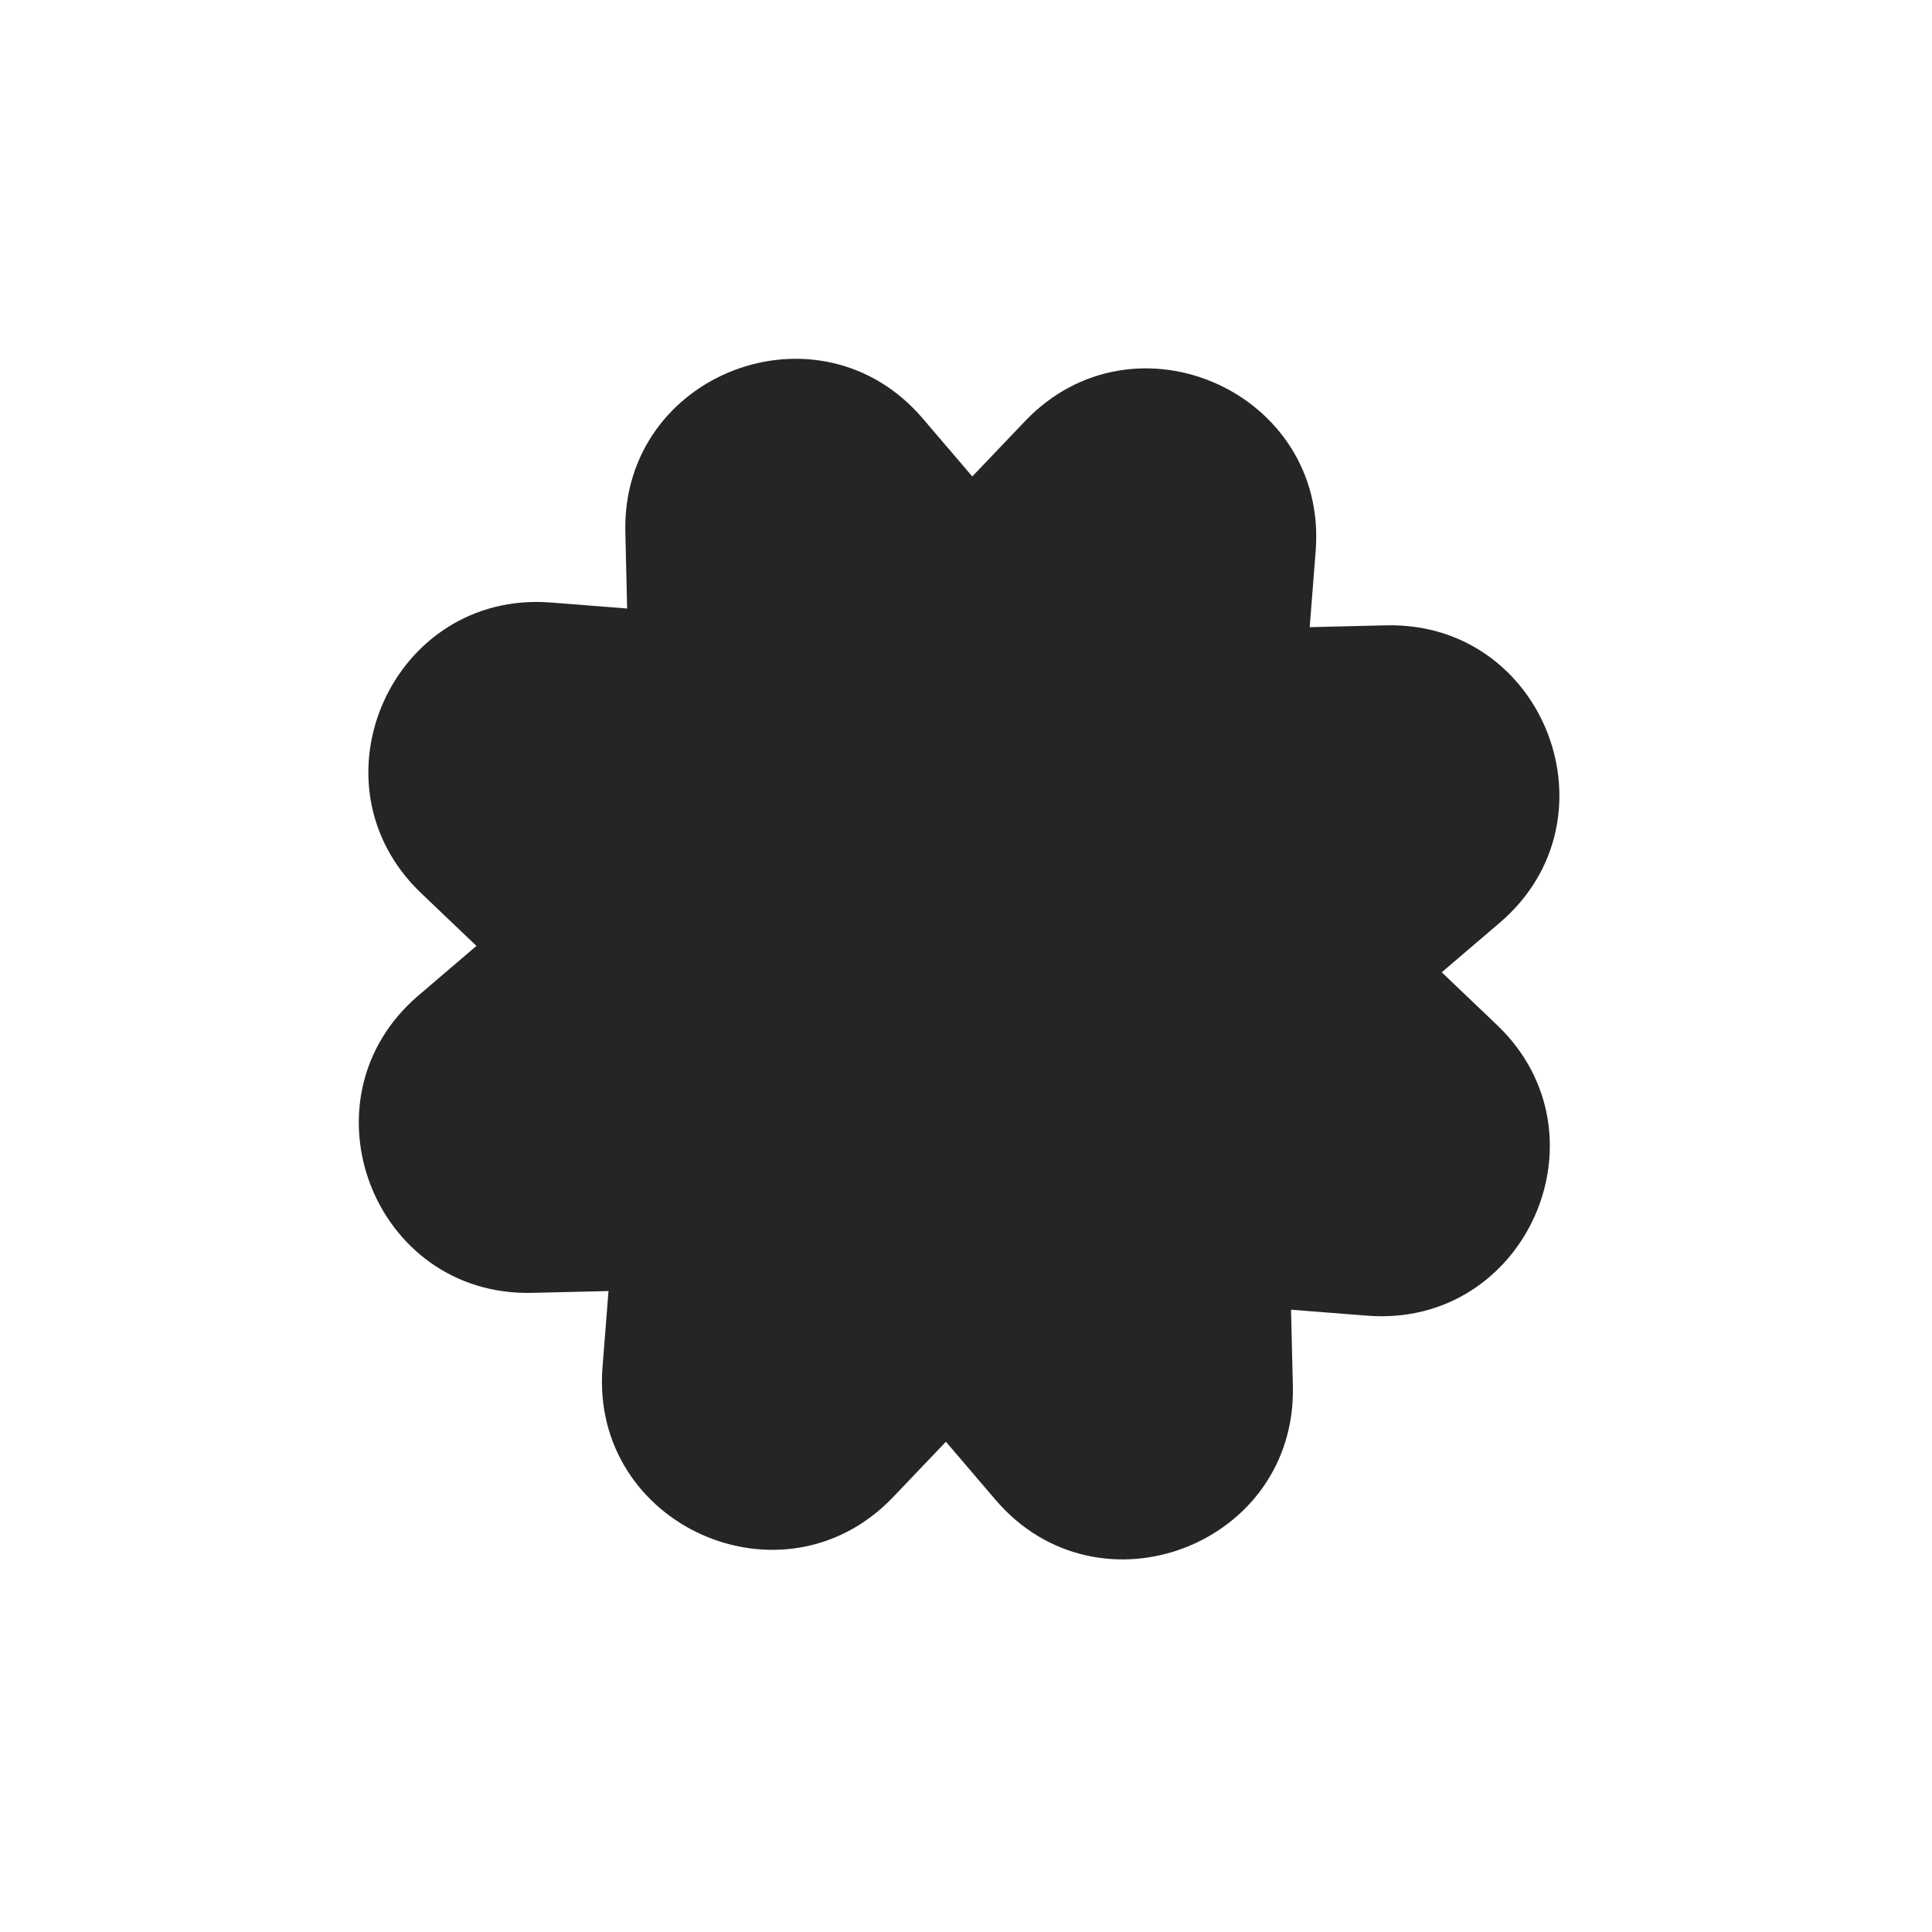
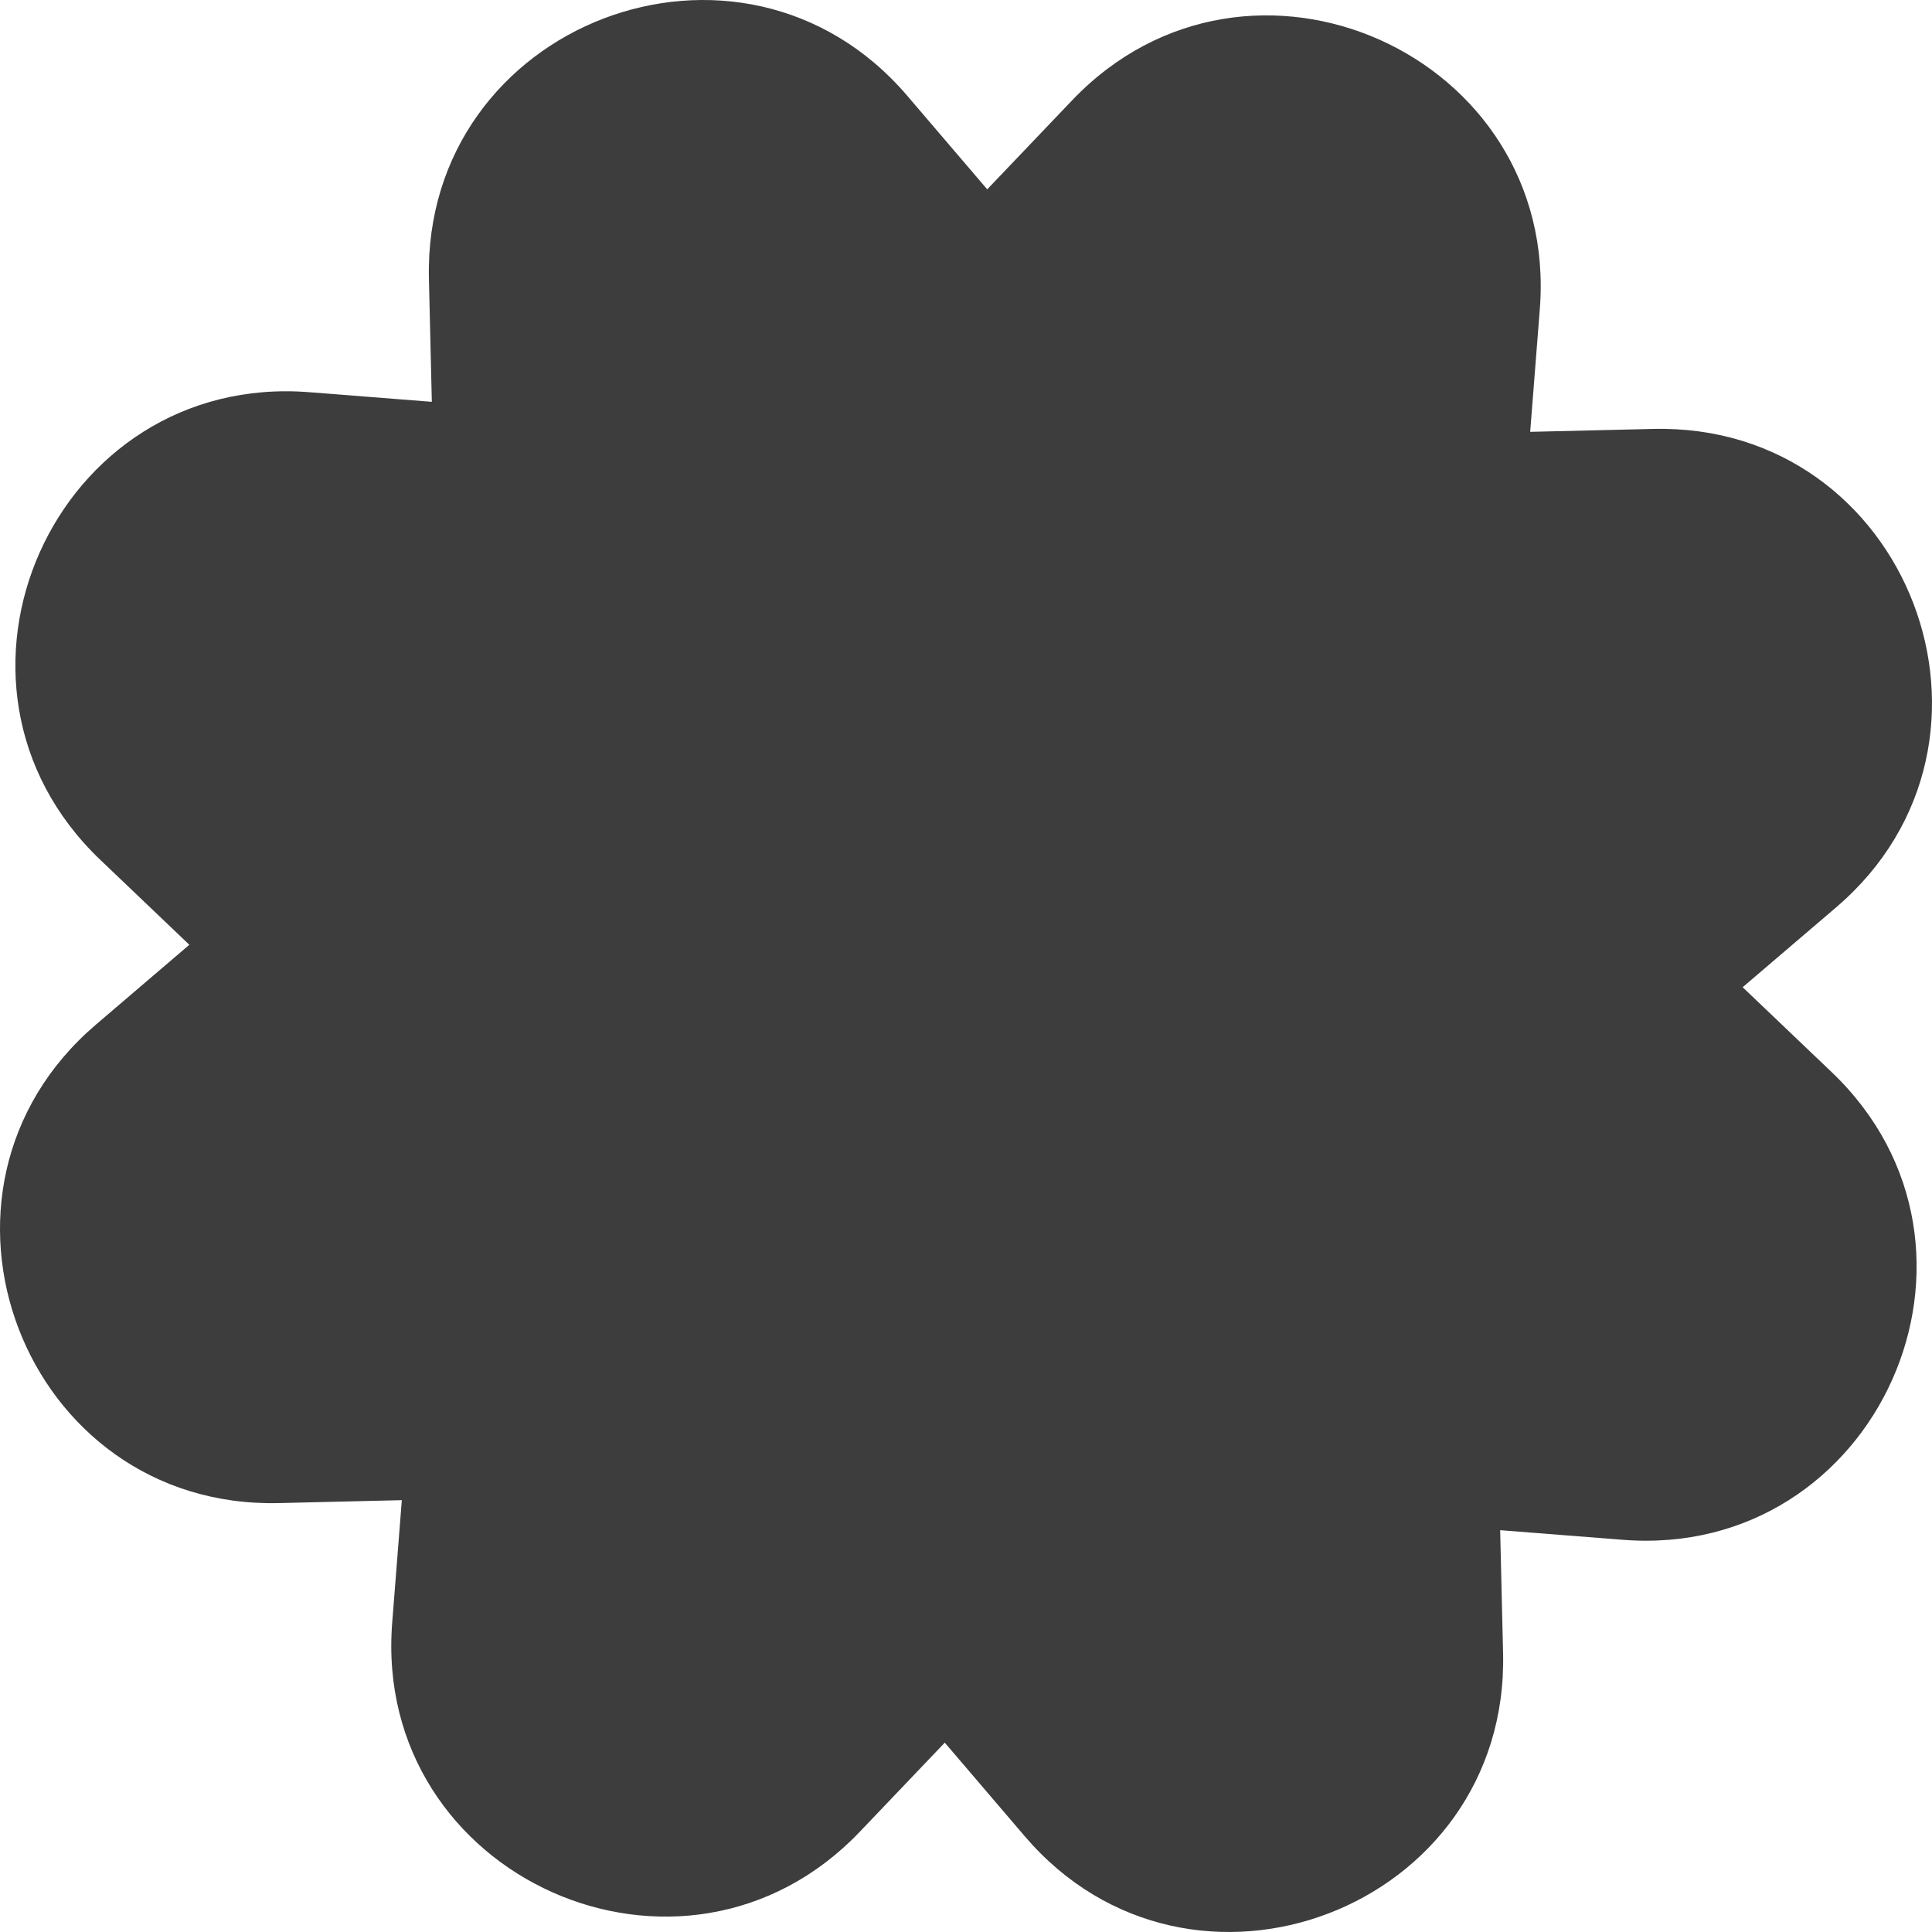
- <svg xmlns="http://www.w3.org/2000/svg" width="252" height="252" viewBox="0 0 252 252" fill="none">
-   <path d="M195.266 133.7L188.053 126.82L195.631 120.345C211.393 106.878 201.523 81.075 180.794 81.566L170.83 81.803L171.61 71.865C173.233 51.196 148.007 39.93 133.699 54.934L126.82 62.147L120.345 54.569C106.877 38.806 81.074 48.677 81.566 69.406L81.802 79.37L71.865 78.59C51.195 76.967 39.929 102.193 54.934 116.501L62.147 123.38L54.569 129.855C38.806 143.323 48.677 169.126 69.406 168.634L79.37 168.397L78.589 178.335C76.967 199.004 102.192 210.27 116.5 195.266L123.38 188.053L129.855 195.631C143.322 211.394 169.125 201.523 168.634 180.794L168.397 170.83L178.335 171.611C199.004 173.233 210.27 148.007 195.266 133.7Z" fill="#252525" />
+ <svg xmlns="http://www.w3.org/2000/svg" width="104" height="104" viewBox="0 0 104 104" fill="none">
+   <path d="M98.598 57.711L93.808 53.142L98.841 48.842C109.309 39.898 102.753 22.762 88.987 23.089L82.37 23.246L82.888 16.646C83.966 2.919 67.213 -4.563 57.711 5.402L53.142 10.192L48.842 5.16C39.898 -5.309 22.762 1.247 23.089 15.013L23.246 21.63L16.646 21.112C2.919 20.034 -4.563 36.787 5.402 46.289L10.192 50.858L5.16 55.158C-5.309 64.102 1.247 81.238 15.013 80.911L21.63 80.754L21.112 87.354C20.034 101.081 36.787 108.563 46.289 98.598L50.858 93.808L55.158 98.841C64.102 109.309 81.238 102.753 80.911 88.987L80.754 82.37L87.354 82.888C101.081 83.966 108.563 67.213 98.598 57.711Z" fill="#3D3D3D" />
</svg>
